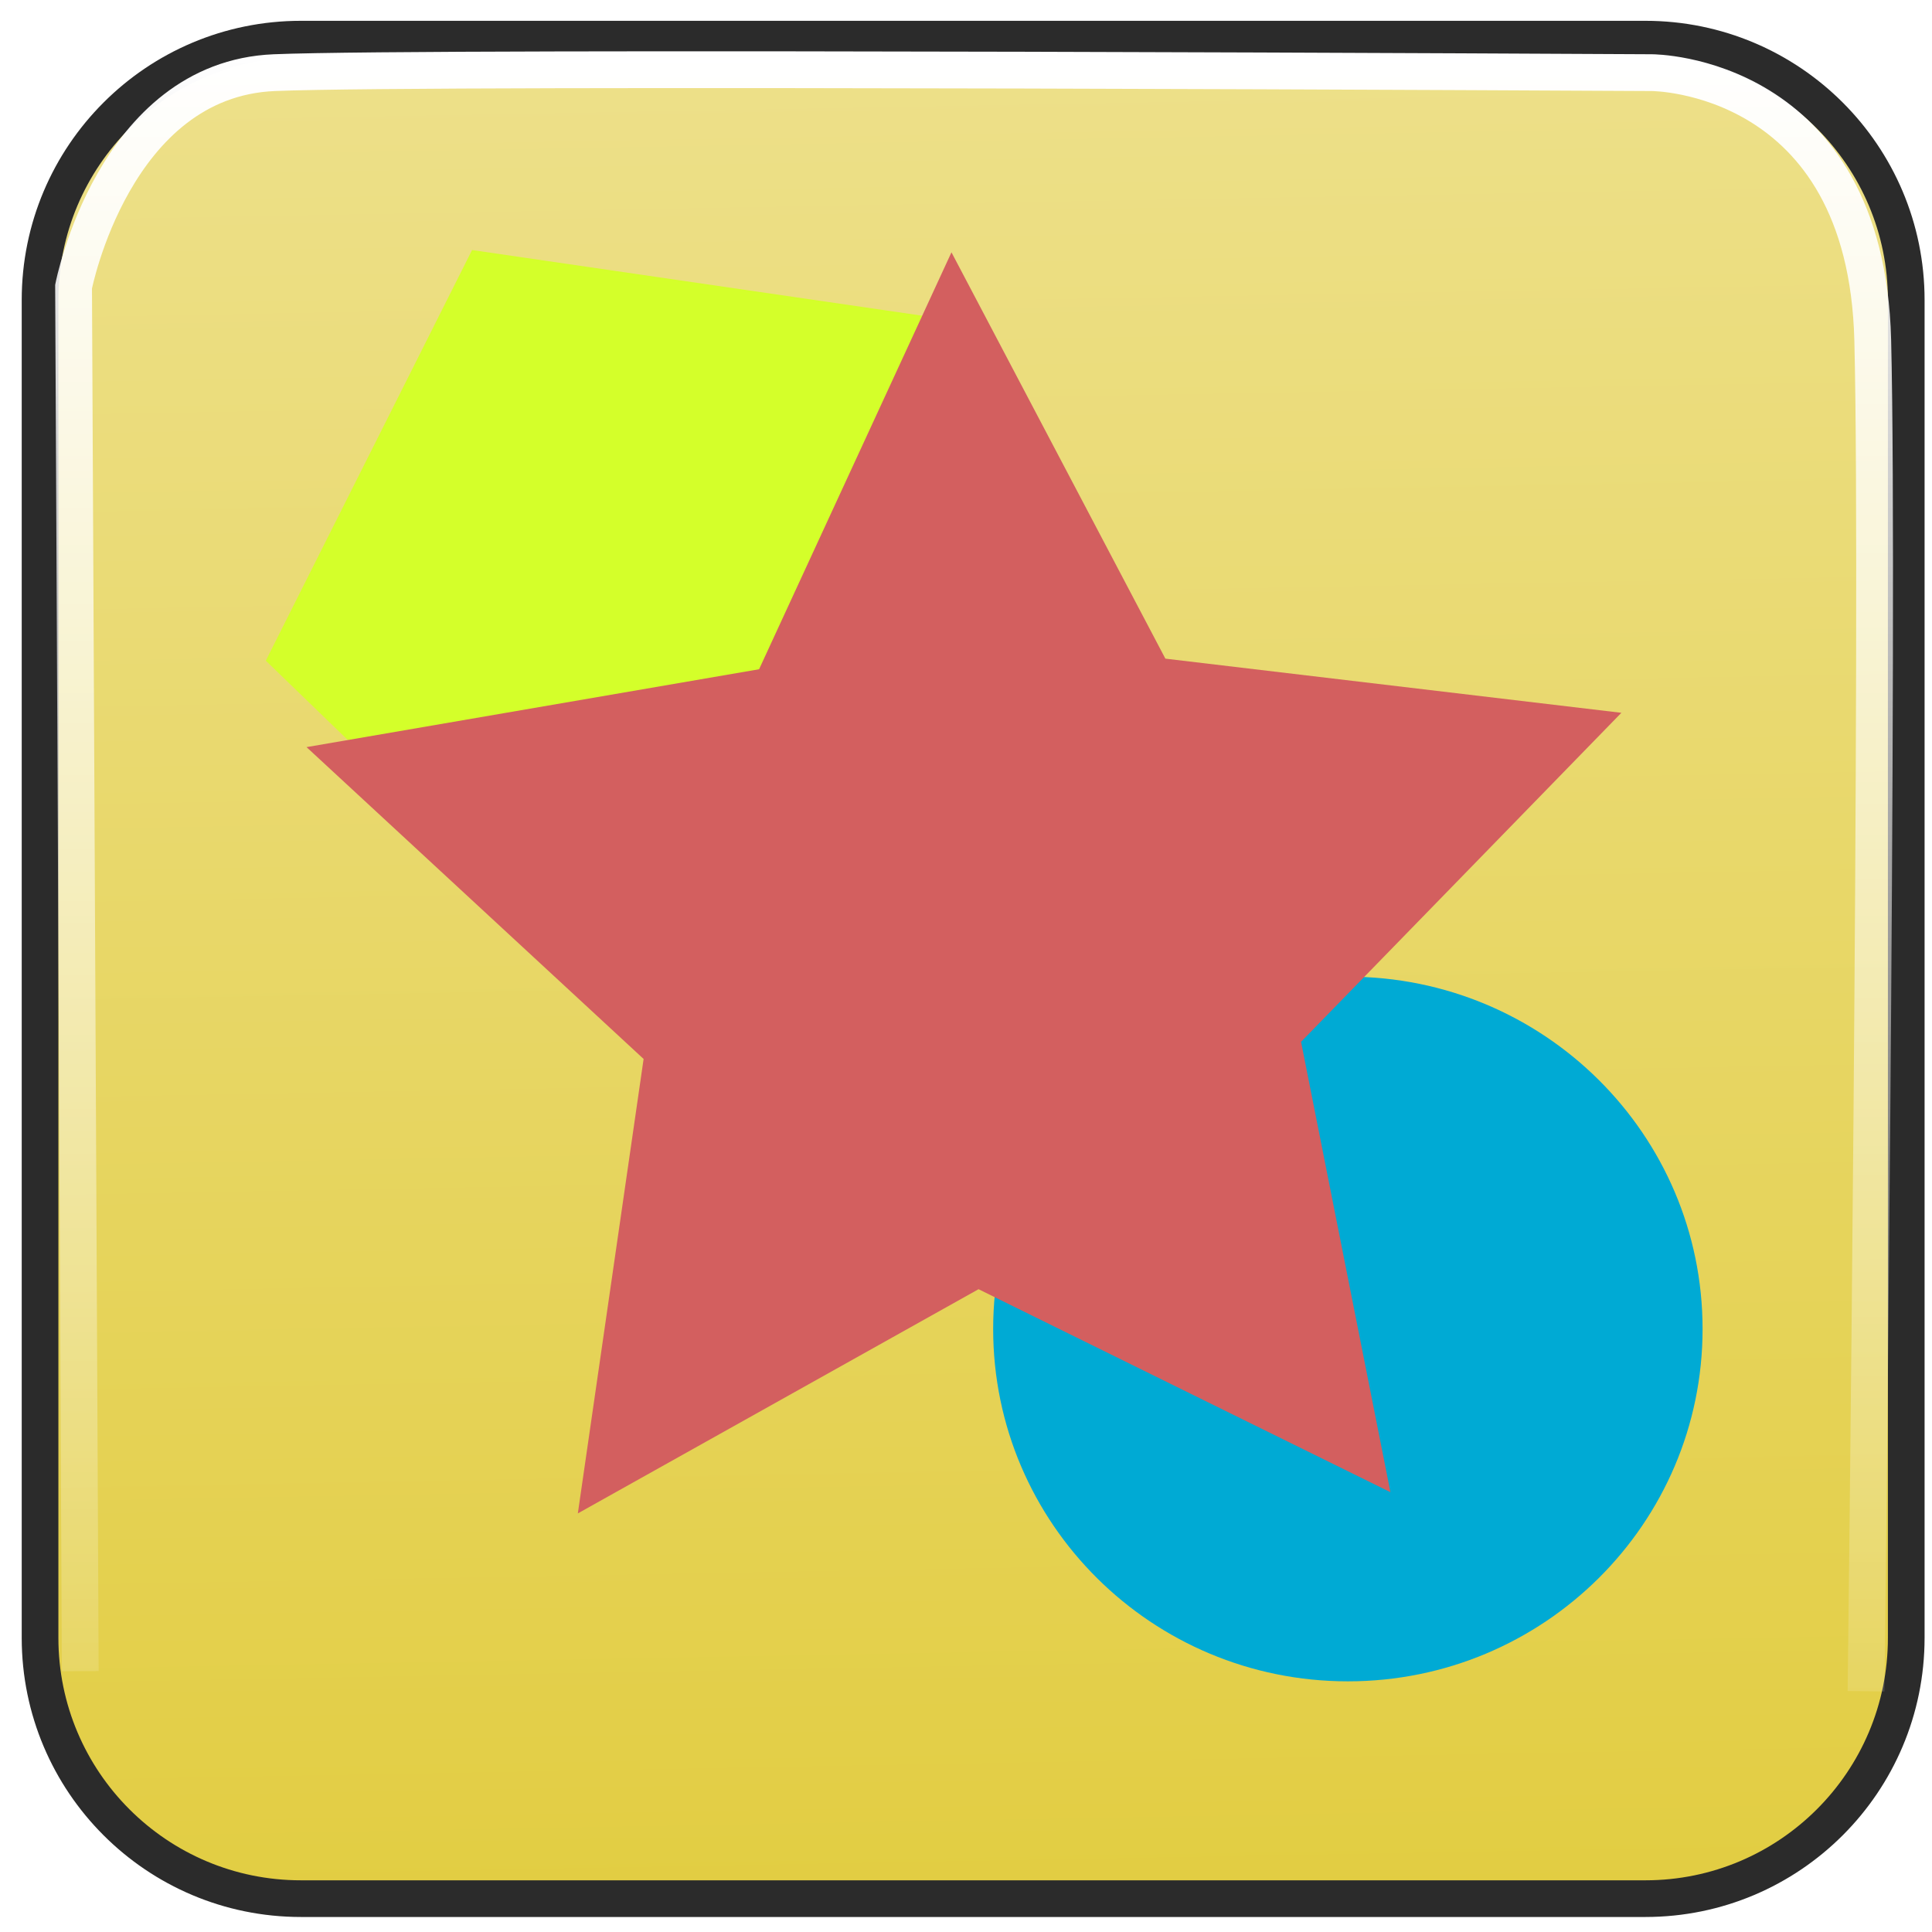
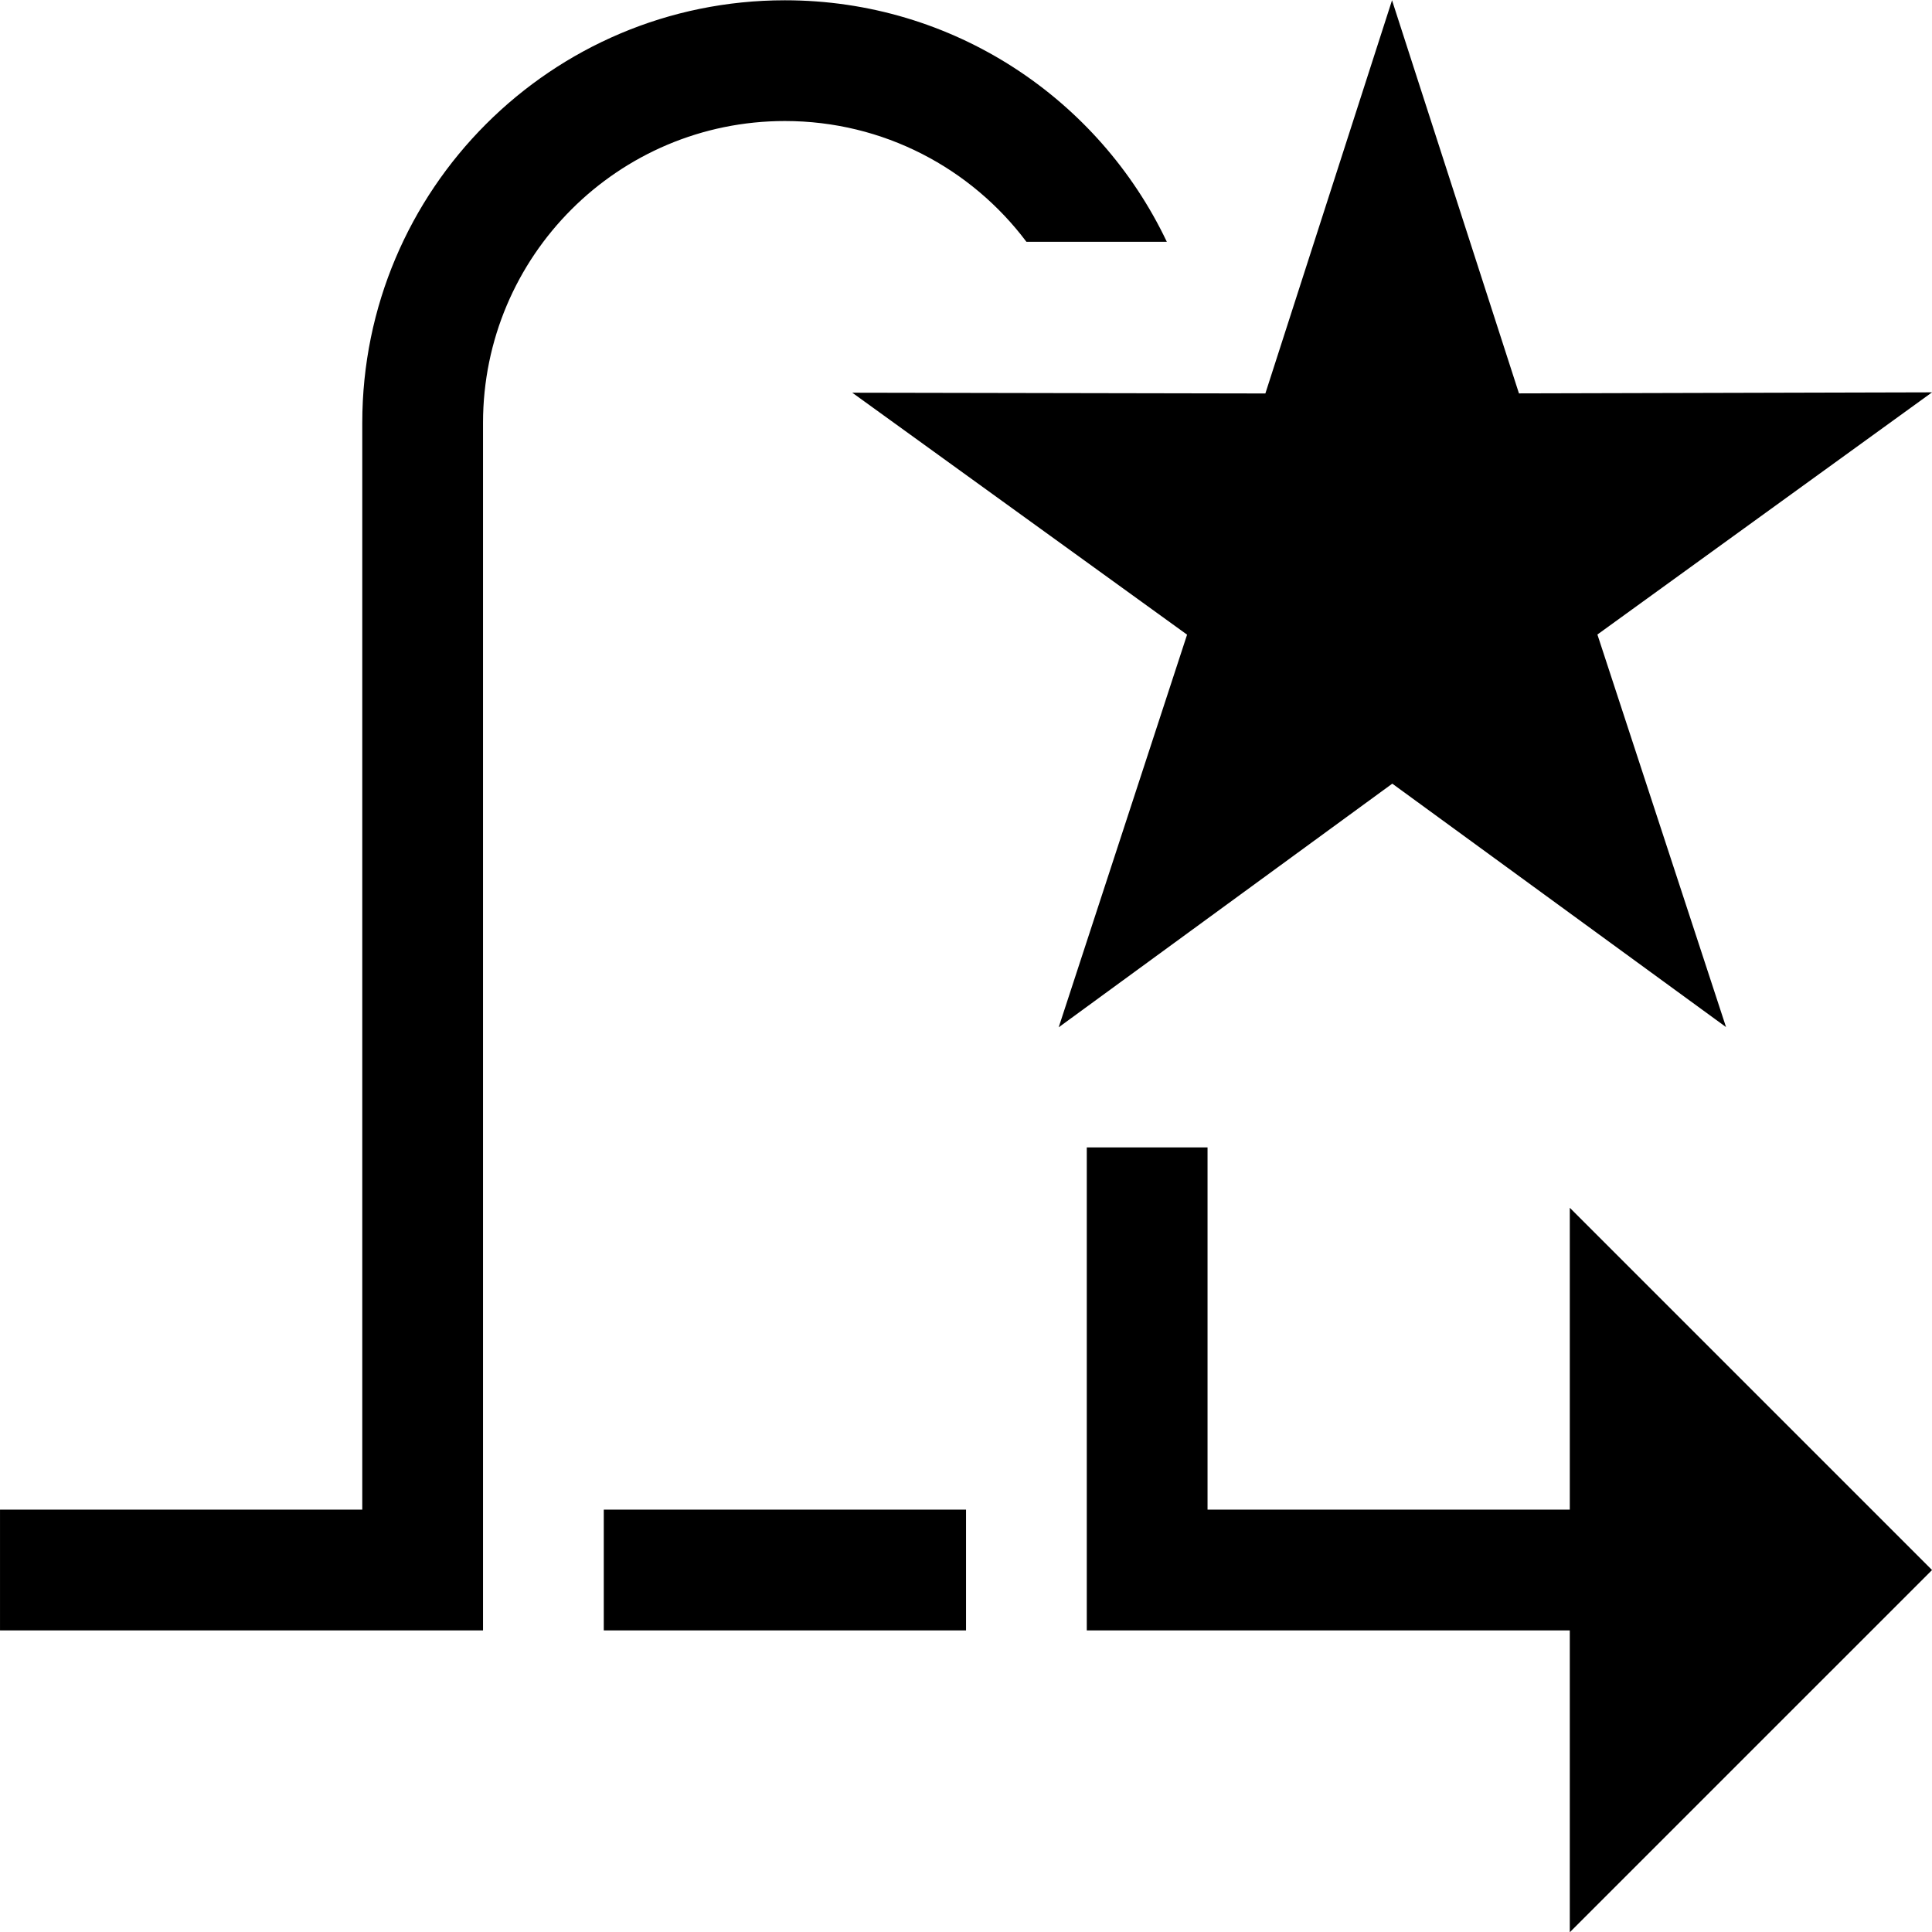
- <svg xmlns="http://www.w3.org/2000/svg" xmlns:xlink="http://www.w3.org/1999/xlink" width="52.509" height="52.52" viewBox="0 0 52.509 52.52" id="svg5160" version="1.0">
-   <defs id="defs5162">
-     <linearGradient id="linearGradient13960">
-       <stop style="stop-color:white;stop-opacity:1;" offset="0" id="stop13962" />
-       <stop style="stop-color:white;stop-opacity:0;" offset="1" id="stop13964" />
-     </linearGradient>
-     <linearGradient id="linearGradient13950">
-       <stop style="stop-color:#dbc114;stop-opacity:1;" offset="0" id="stop13952" />
-       <stop style="stop-color:white;stop-opacity:1;" offset="1" id="stop13954" />
-     </linearGradient>
-     <linearGradient xlink:href="#linearGradient13950" id="linearGradient13956" x1="46.592" y1="89.585" x2="43.592" y2="-74.733" gradientUnits="userSpaceOnUse" />
-     <linearGradient xlink:href="#linearGradient13960" id="linearGradient13966" x1="26.48" y1="1.394" x2="26.48" y2="52.843" gradientUnits="userSpaceOnUse" />
-   </defs>
-   <g id="layer1" transform="translate(-3.819132,-6.155729)">
-     <g style="display:inline" id="layer4" transform="translate(-392.7904,328.2799)" />
-     <g id="g3039" transform="translate(-840.833,182.2722)" />
-     <g id="g3041" transform="translate(-840.833,182.2722)">
-       <path style="opacity:1;fill:#71c000;fill-opacity:1;stroke:#71c000;stroke-width:3.379;stroke-linejoin:bevel;stroke-miterlimit:4;stroke-dasharray:none;stroke-opacity:1" d="" id="path3043" />
-       <path style="opacity:1;fill:#71c000;fill-opacity:1;stroke:#71c000;stroke-width:3.379;stroke-linejoin:bevel;stroke-miterlimit:4;stroke-dasharray:none;stroke-opacity:1" d="" id="path3045" />
-       <path style="opacity:1;fill:#71c000;fill-opacity:1;stroke:#71c000;stroke-width:3.379;stroke-linejoin:bevel;stroke-miterlimit:4;stroke-dasharray:none;stroke-opacity:1" d="" id="path3047" />
+ <svg xmlns="http://www.w3.org/2000/svg" width="256" height="256" version="1.1" viewBox="0 0 67.733 67.733">
+   <style>.gui_icon_class {
+     stroke-linejoin:miter;
+     stroke-opacity:1;
+     fill-opacity:1;
+     fill-rule:evenodd;
+     stroke:none;
+     stroke-linecap:butt;
+     stroke-width:1px;
+     fill:#000000;
+ }</style>
+   <g transform="translate(0 -229.27)">
+     <g transform="matrix(2.0878 0 0 2.2337 41.673 -337.41)">
+       <path class="gui_icon_class" transform="matrix(.12673 0 0 .11845 -19.96 253.7)" d="m104 0c-30.928-2.2091e-6 -56 25.072-56 56v144h-48v16h64v-160c2e-6 -22.091 17.909-40 40-40 13.086-1e-6 24.702 6.285 32 16h18.604c-8.989-18.917-28.266-32-50.604-32zm80.445 0-16.783 52.1-54.736-0.102 44.363 32.062-17.012 52.027 44.203-32.285 44.223 32.256-17.045-52.016 44.342-32.092-54.736 0.139-16.818-52.09zm-40.445 152v64h64v40l48-48-48-48v40h-48v-48h-16zm-64 48v16h48v-16h-48z" />
    </g>
-     <g id="g3049" transform="translate(-840.833,182.2722)" />
-     <g id="g3089" transform="translate(-840.833,182.2722)" />
-     <g id="g4774" transform="translate(-1426.607,-26.2895)" />
-     <g id="layer2" transform="translate(-1426.607,-26.2895)">
-       <path style="opacity:1;fill:#71c000;fill-opacity:1;stroke:#71c000;stroke-width:3.379;stroke-linejoin:bevel;stroke-miterlimit:4;stroke-dasharray:none;stroke-opacity:1" d="" id="path3422" />
-       <path style="opacity:1;fill:#71c000;fill-opacity:1;stroke:#71c000;stroke-width:3.379;stroke-linejoin:bevel;stroke-miterlimit:4;stroke-dasharray:none;stroke-opacity:1" d="" id="path3426" />
-       <path style="opacity:1;fill:#71c000;fill-opacity:1;stroke:#71c000;stroke-width:3.379;stroke-linejoin:bevel;stroke-miterlimit:4;stroke-dasharray:none;stroke-opacity:1" d="" id="path3428" />
-     </g>
-     <g id="g5777" transform="translate(-1426.607,-26.2895)" />
-     <g id="layer5" transform="translate(-1426.607,-26.2895)" />
-     <rect style="opacity:1;color:black;fill:url(#linearGradient13956);fill-opacity:1;fill-rule:evenodd;stroke:#2b2b2b;stroke-width:0.997;stroke-linecap:butt;stroke-linejoin:miter;marker:none;marker-start:none;marker-mid:none;marker-end:none;stroke-miterlimit:4;stroke-dasharray:none;stroke-dashoffset:0;stroke-opacity:1;visibility:visible;display:inline;overflow:visible" id="rect13948" width="50.731" height="50.549" x="4.908" y="7.22" ry="7.091" />
-     <g id="g3192" style="display:inline" transform="translate(-996.7028,556.527)" />
-     <path style="opacity:1;color:black;fill:none;fill-opacity:1;fill-rule:evenodd;stroke:url(#linearGradient13966);stroke-width:1;stroke-linecap:butt;stroke-linejoin:miter;marker:none;marker-start:none;marker-mid:none;marker-end:none;stroke-miterlimit:4;stroke-dasharray:none;stroke-dashoffset:0;stroke-opacity:1;visibility:visible;display:inline;overflow:visible" d="M 2.182,45.429 L 2,7.793 C 2,7.793 3.091,2.157 7.455,1.975 C 11.818,1.793 44.909,1.975 44.909,1.975 C 44.909,1.975 50.727,1.975 50.909,9.247 C 51.091,16.52 50.727,45.975 50.727,45.975" id="path13958" transform="translate(3.819132,6.155729)" />
-     <g style="display:inline" id="g7779" transform="translate(-366.1539,325.7387)" />
-     <g id="g7781" transform="translate(-814.1965,179.731)" />
-     <g id="g7783" transform="translate(-814.1965,179.731)">
-       <path style="opacity:1;fill:#71c000;fill-opacity:1;stroke:#71c000;stroke-width:3.379;stroke-linejoin:bevel;stroke-miterlimit:4;stroke-dasharray:none;stroke-opacity:1" d="" id="path7785" />
-       <path style="opacity:1;fill:#71c000;fill-opacity:1;stroke:#71c000;stroke-width:3.379;stroke-linejoin:bevel;stroke-miterlimit:4;stroke-dasharray:none;stroke-opacity:1" d="" id="path7787" />
-       <path style="opacity:1;fill:#71c000;fill-opacity:1;stroke:#71c000;stroke-width:3.379;stroke-linejoin:bevel;stroke-miterlimit:4;stroke-dasharray:none;stroke-opacity:1" d="" id="path7789" />
-     </g>
-     <g id="g7791" transform="translate(-814.1965,179.731)" />
-     <g id="g7793" transform="translate(-814.1965,179.731)" />
-     <g id="g7795" transform="translate(-1399.97,-28.83072)" />
-     <g id="g7797" transform="translate(-1399.97,-28.83072)">
-       <path style="opacity:1;fill:#71c000;fill-opacity:1;stroke:#71c000;stroke-width:3.379;stroke-linejoin:bevel;stroke-miterlimit:4;stroke-dasharray:none;stroke-opacity:1" d="" id="path7799" />
-       <path style="opacity:1;fill:#71c000;fill-opacity:1;stroke:#71c000;stroke-width:3.379;stroke-linejoin:bevel;stroke-miterlimit:4;stroke-dasharray:none;stroke-opacity:1" d="" id="path7801" />
-       <path style="opacity:1;fill:#71c000;fill-opacity:1;stroke:#71c000;stroke-width:3.379;stroke-linejoin:bevel;stroke-miterlimit:4;stroke-dasharray:none;stroke-opacity:1" d="" id="path7803" />
-     </g>
-     <g id="g7805" transform="translate(-1399.97,-28.83072)" />
-     <g id="g7807" transform="translate(-1399.97,-28.83072)" />
-     <g id="g7811" style="display:inline" transform="translate(-970.0663,553.9858)" />
-     <g style="display:inline" id="g7578" transform="translate(-429.1272,325.8973)" />
-     <g id="g7580" transform="translate(-877.1698,179.8896)" />
-     <g id="g7582" transform="translate(-877.1698,179.8896)">
-       <path style="opacity:1;fill:#71c000;fill-opacity:1;stroke:#71c000;stroke-width:3.379;stroke-linejoin:bevel;stroke-miterlimit:4;stroke-dasharray:none;stroke-opacity:1" d="" id="path7584" />
-       <path style="opacity:1;fill:#71c000;fill-opacity:1;stroke:#71c000;stroke-width:3.379;stroke-linejoin:bevel;stroke-miterlimit:4;stroke-dasharray:none;stroke-opacity:1" d="" id="path7586" />
-       <path style="opacity:1;fill:#71c000;fill-opacity:1;stroke:#71c000;stroke-width:3.379;stroke-linejoin:bevel;stroke-miterlimit:4;stroke-dasharray:none;stroke-opacity:1" d="" id="path7588" />
-     </g>
-     <g id="g7590" transform="translate(-877.1698,179.8896)" />
-     <g id="g7592" transform="translate(-877.1698,179.8896)" />
-     <g id="g7594" transform="translate(-1462.944,-28.67209)" />
-     <g id="g7596" transform="translate(-1462.944,-28.67209)">
-       <path style="opacity:1;fill:#71c000;fill-opacity:1;stroke:#71c000;stroke-width:3.379;stroke-linejoin:bevel;stroke-miterlimit:4;stroke-dasharray:none;stroke-opacity:1" d="" id="path7598" />
-       <path style="opacity:1;fill:#71c000;fill-opacity:1;stroke:#71c000;stroke-width:3.379;stroke-linejoin:bevel;stroke-miterlimit:4;stroke-dasharray:none;stroke-opacity:1" d="" id="path7600" />
-       <path style="opacity:1;fill:#71c000;fill-opacity:1;stroke:#71c000;stroke-width:3.379;stroke-linejoin:bevel;stroke-miterlimit:4;stroke-dasharray:none;stroke-opacity:1" d="" id="path7602" />
-     </g>
-     <g id="g7604" transform="translate(-1462.944,-28.67209)" />
-     <g id="g7606" transform="translate(-1462.944,-28.67209)" />
-     <g id="g7610" style="display:inline" transform="translate(-1033.04,554.1444)" />
-     <path style="fill:#00aad4" id="path3721" d="m 25.07,40.435 c 0,4.402 -3.569,7.971 -7.971,7.971 -4.402,0 -7.971,-3.569 -7.971,-7.971 0,-4.402 3.569,-7.971 7.971,-7.971 4.402,0 7.971,3.569 7.971,7.971 z" transform="matrix(1.209677,0,0,1.201613,19.77569,-6.303429)" />
-     <path style="fill:#d4ff2a" id="path3741" d="M 14.656,19.608 7.997,13.088 12.14,4.74 21.359,6.101 22.915,15.289 z" transform="matrix(1.35336,0,0,1.337253,0.2218146,6.614079)" />
-     <path style="fill:#d35f5f" id="path3722" d="M 37.798,40.564 26.601,35.046 15.708,41.141 17.496,28.787 8.333,20.31 20.635,18.193 25.865,6.859 l 5.815,11.046 12.396,1.472 -8.708,8.944 z" transform="translate(3.819132,6.155729)" />
  </g>
</svg>
